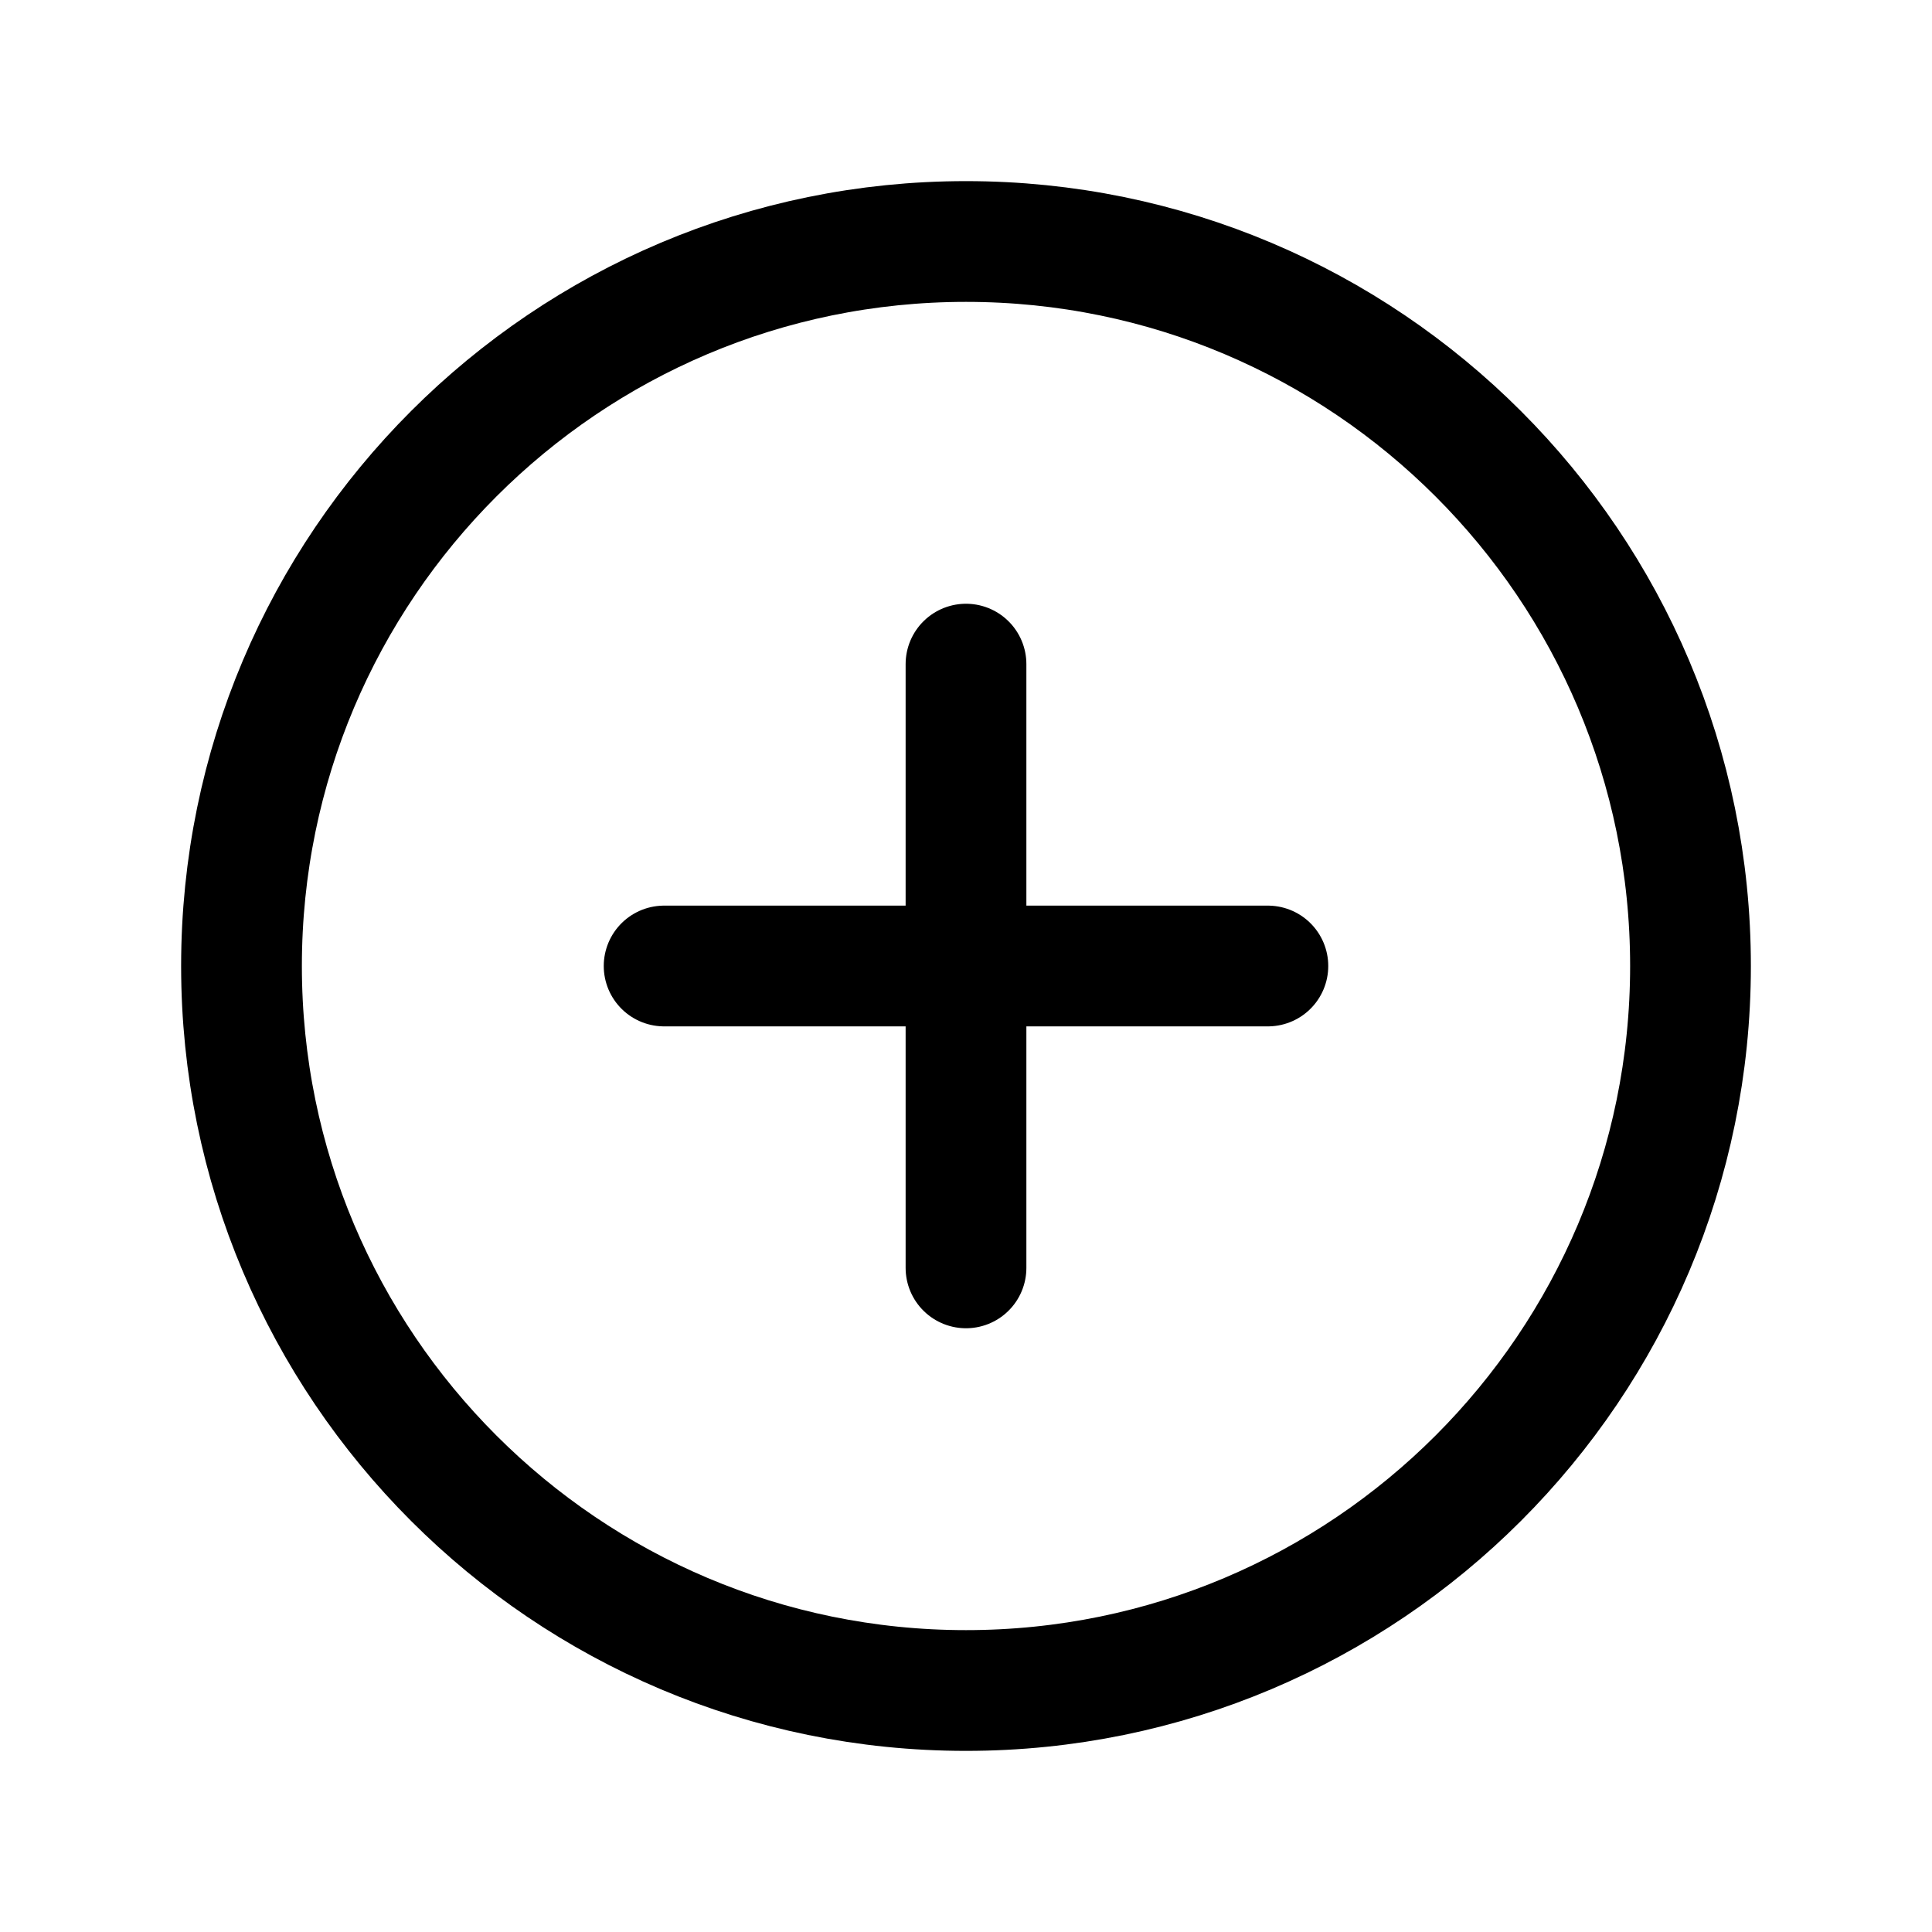
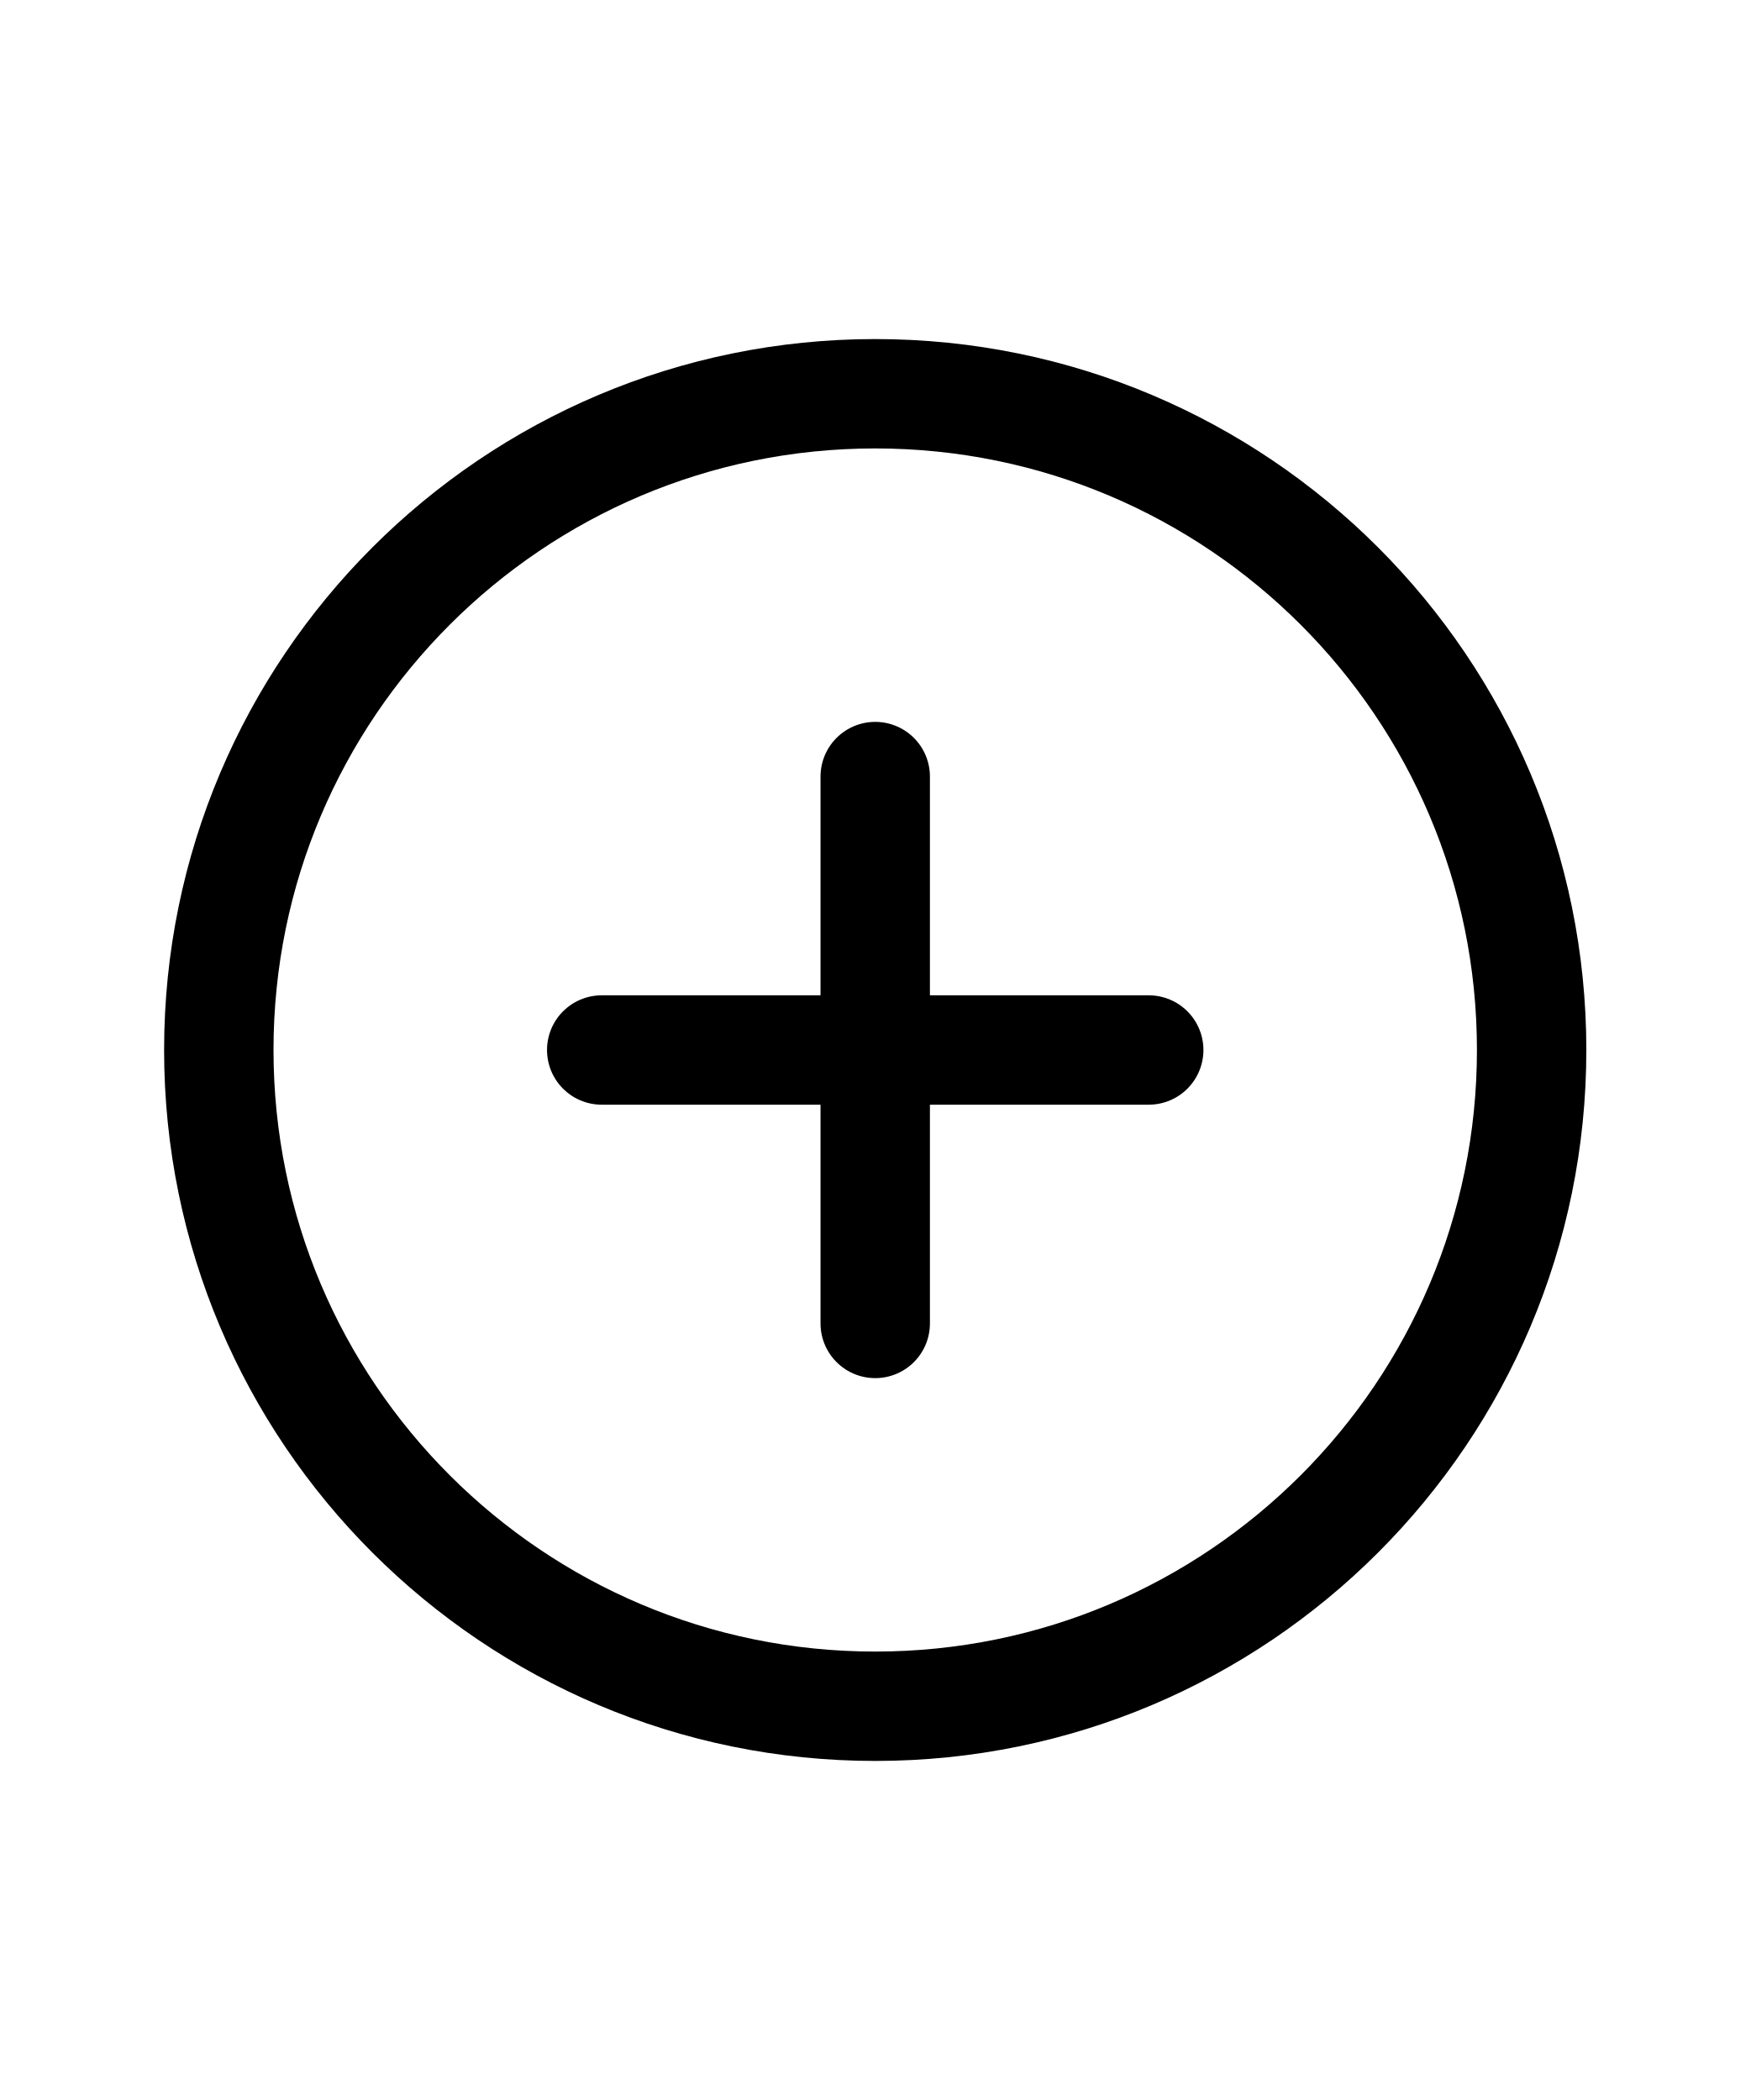
- <svg xmlns="http://www.w3.org/2000/svg" width="30" height="30" viewBox="0 0 512 512">
+ <svg xmlns="http://www.w3.org/2000/svg" width="20" height="24" viewBox="0 0 512 512">
  <path d="M448,256c0-106-86-192-192-192S64,150,64,256s86,192,192,192S448,362,448,256Z" style="fill:none;stroke:#000000;stroke-miterlimit:10;stroke-width:32px" />
  <line x1="256" y1="176" x2="256" y2="336" style="fill:none;stroke:#000000;stroke-linecap:round;stroke-linejoin:round;stroke-width:32px" />
  <line x1="336" y1="256" x2="176" y2="256" style="fill:none;stroke:#000000;stroke-linecap:round;stroke-linejoin:round;stroke-width:32px" />
</svg>
